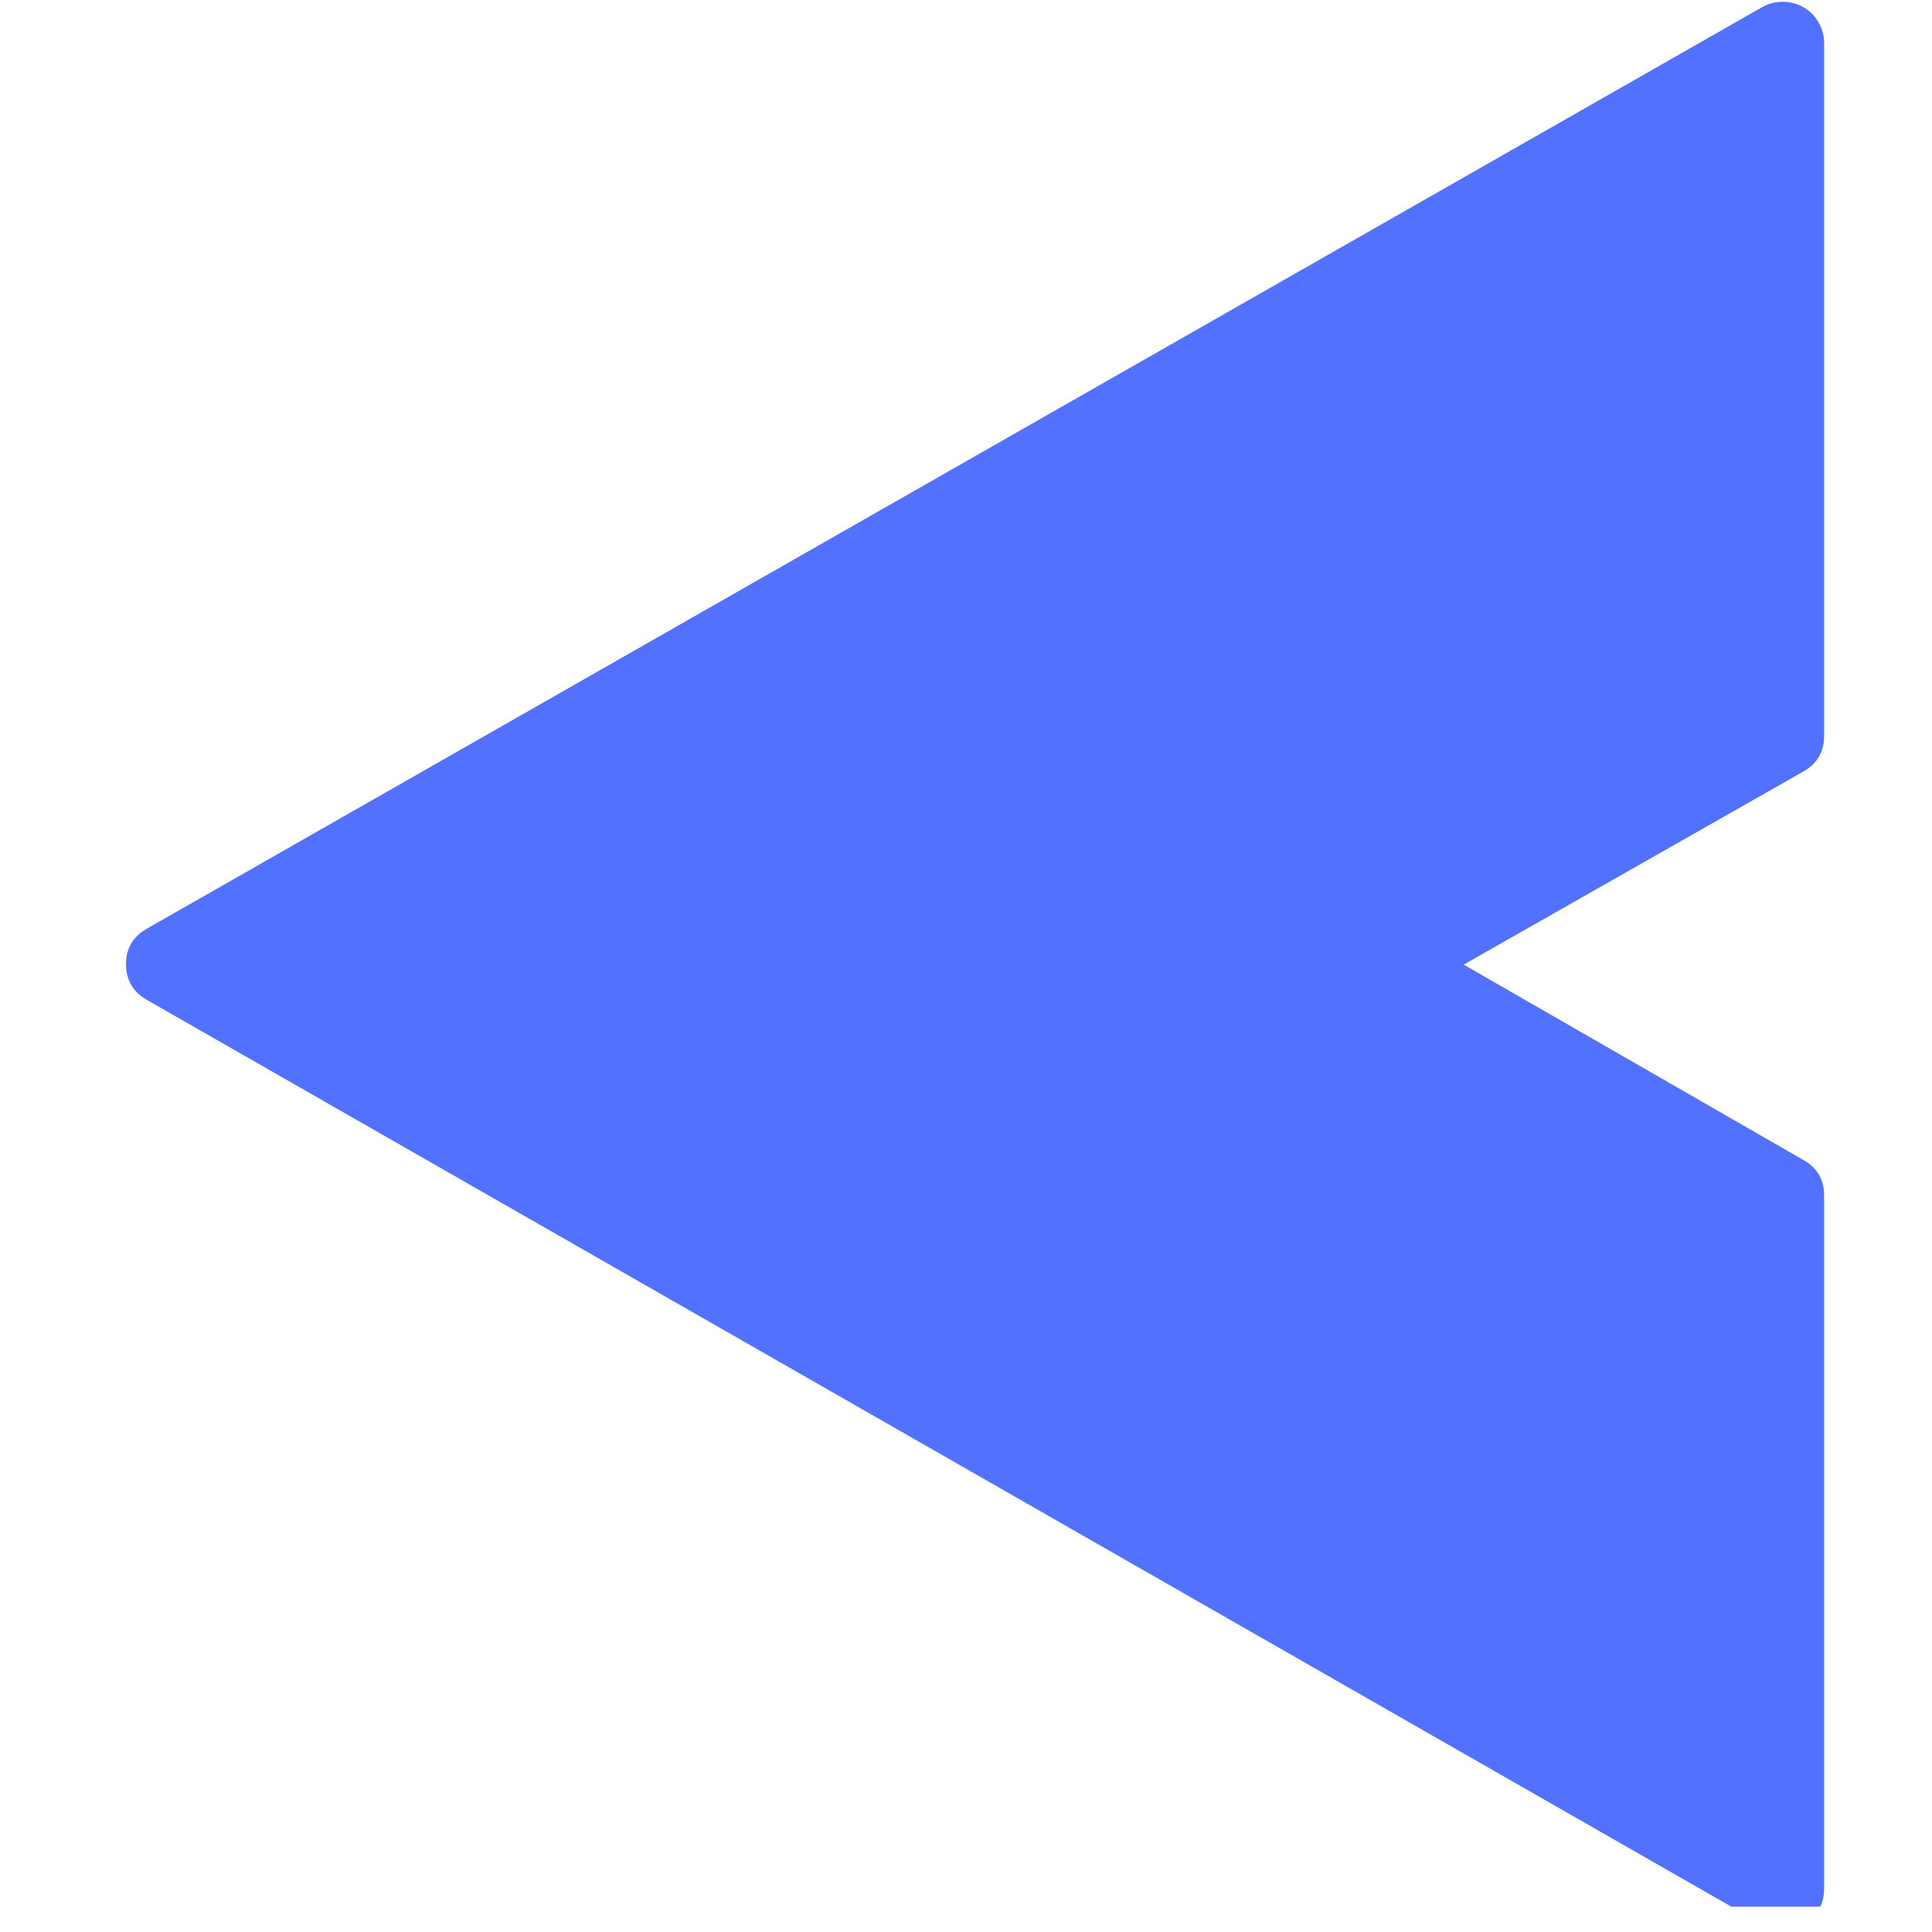
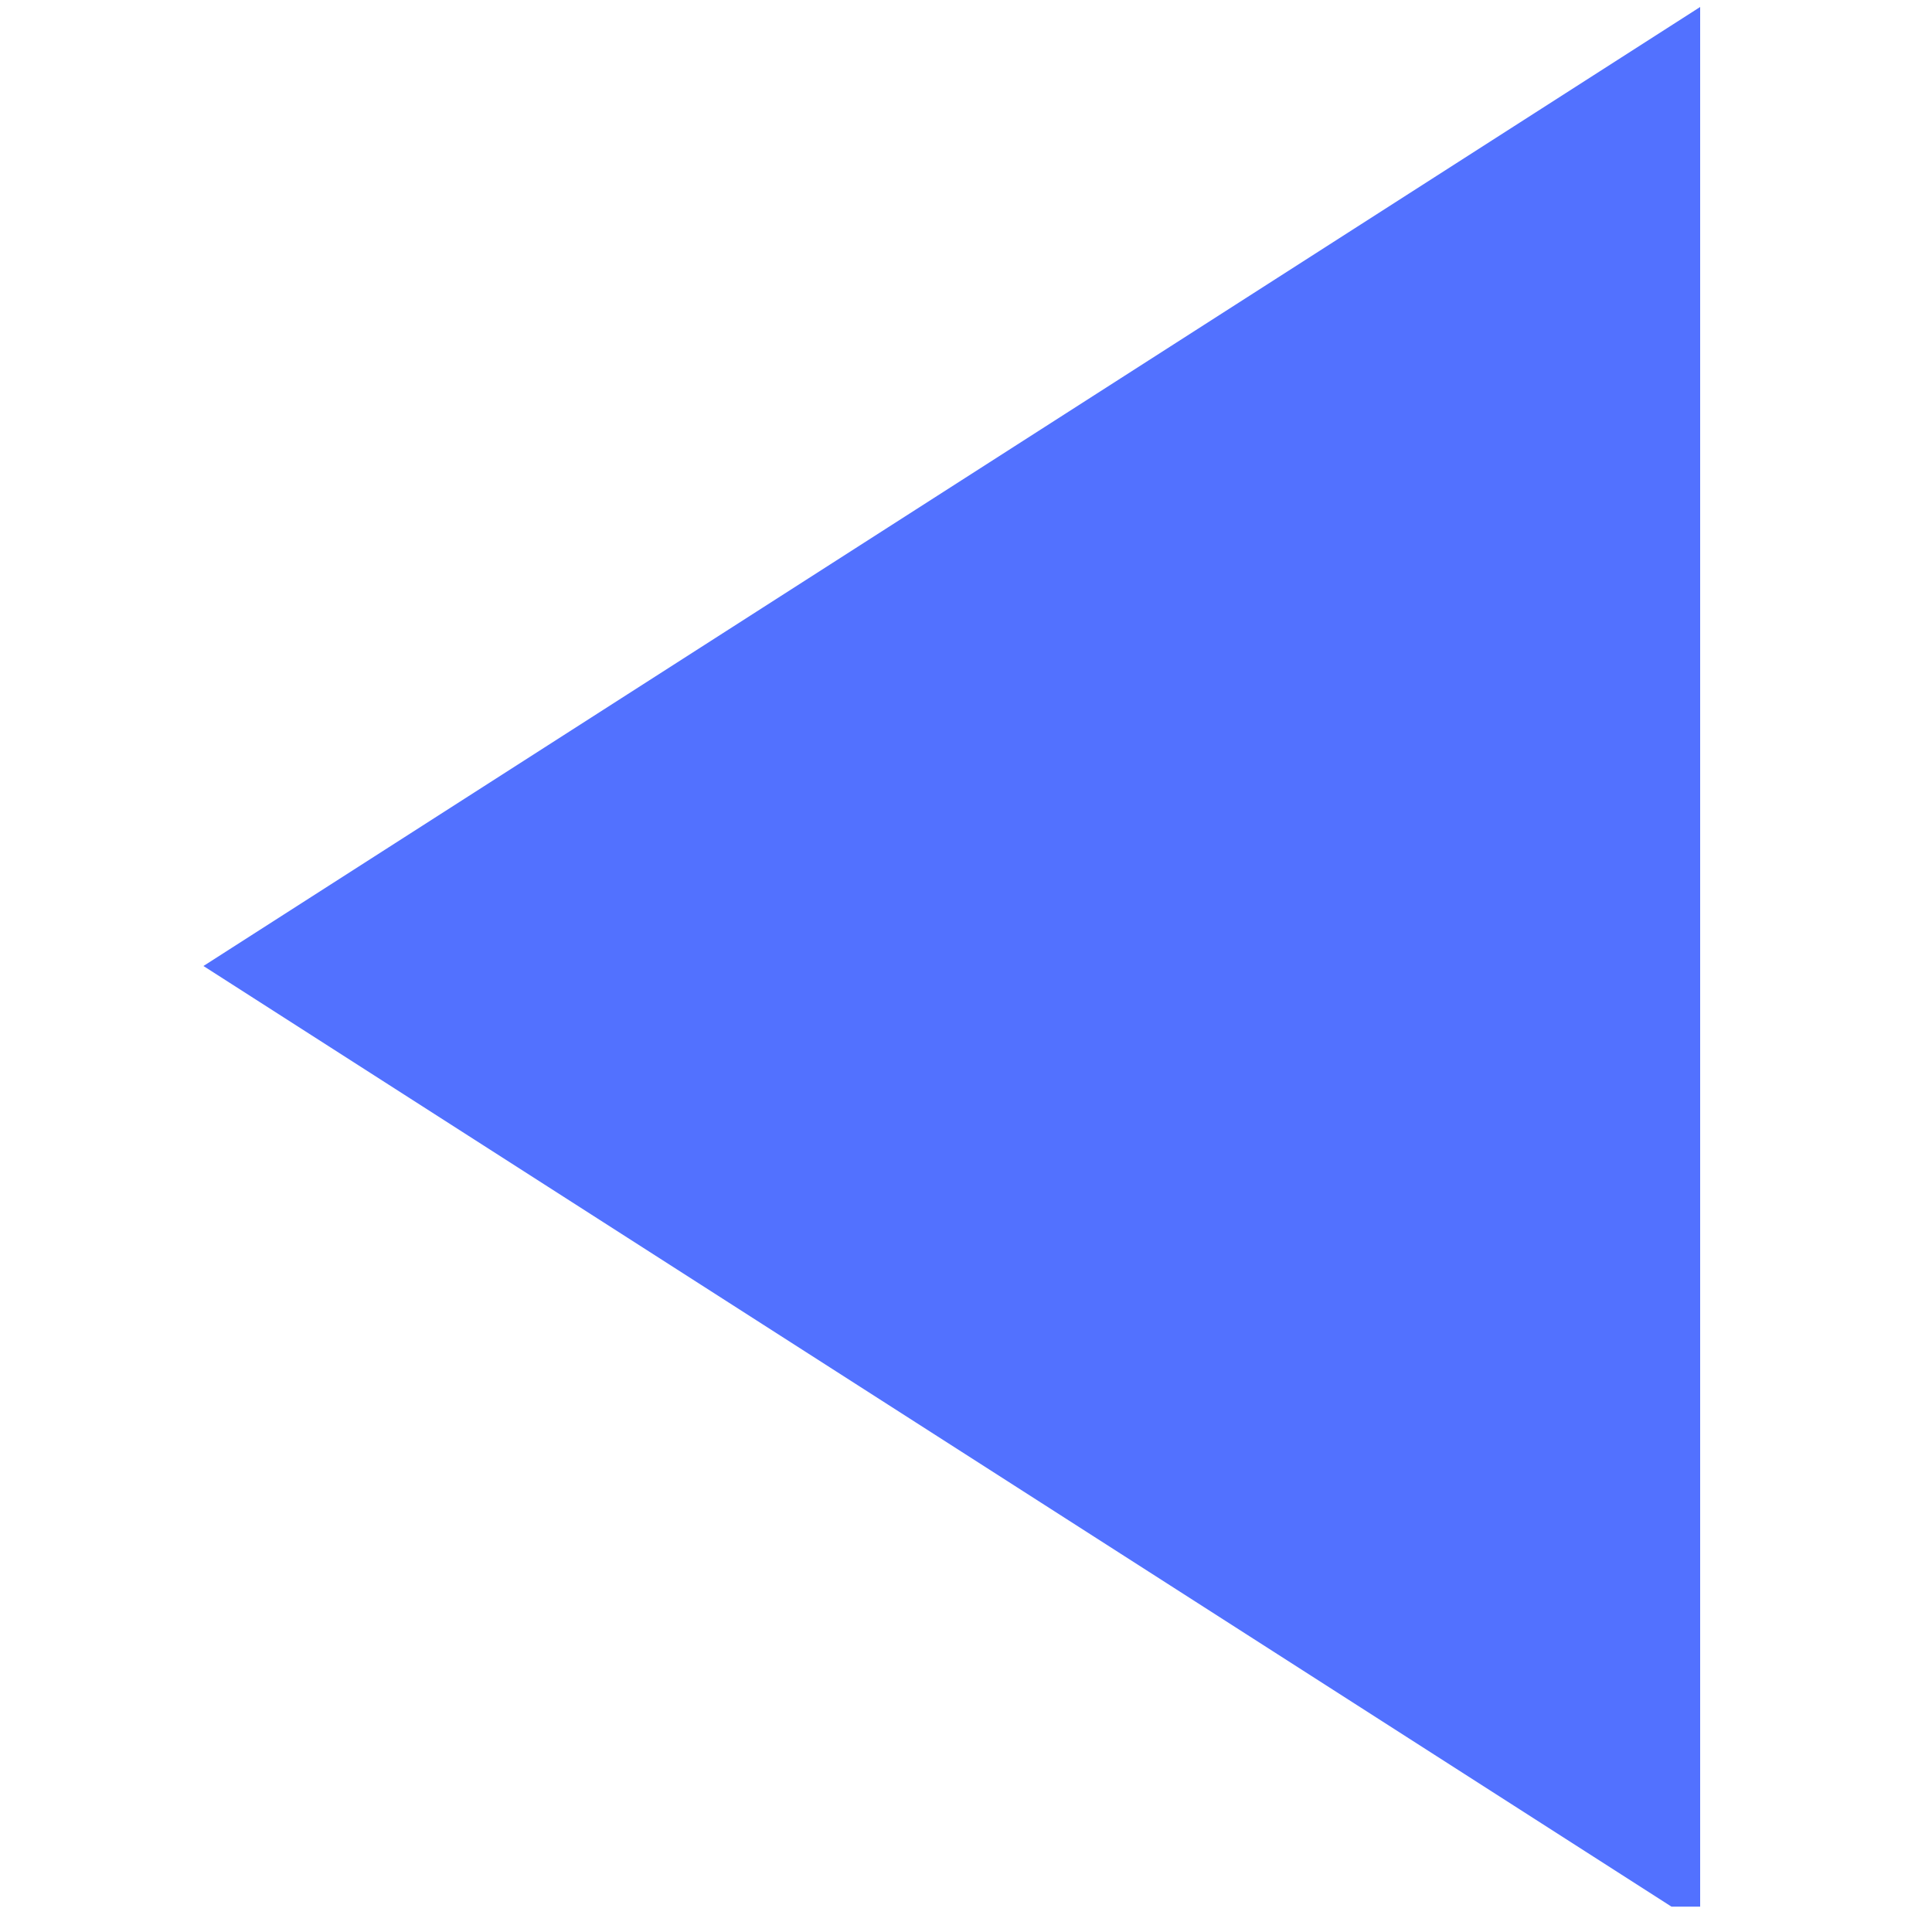
<svg xmlns="http://www.w3.org/2000/svg" width="50" zoomAndPan="magnify" viewBox="0 0 37.5 37.5" height="50" preserveAspectRatio="xMidYMid meet" version="1.0">
  <defs>
-     <clipPath id="ef4c4f0bcd">
-       <path d="M 2.426 0 L 35.426 0 L 35.426 37.008 L 2.426 37.008 Z M 2.426 0 " clip-rule="nonzero" />
+     <clipPath id="8341c9f25c">
+       <path d="M 3.949 0 L 33 0 L 33 37.008 L 3.949 37.008 Z M 3.949 0 " clip-rule="nonzero" />
    </clipPath>
  </defs>
-   <g clip-path="url(#ef4c4f0bcd)">
-     <path fill="#5271ff" d="M 2.848 18.027 C 2.582 18.18 2.445 18.41 2.445 18.715 L 2.445 18.719 C 2.449 19.023 2.582 19.254 2.848 19.406 L 34.199 37.348 C 34.469 37.5 34.734 37.5 35.004 37.348 C 35.27 37.195 35.406 36.965 35.406 36.66 L 35.406 23.203 C 35.406 22.898 35.273 22.668 35.004 22.516 L 28.41 18.723 L 35 14.977 C 35.27 14.824 35.406 14.594 35.406 14.285 L 35.406 0.828 C 35.406 0.688 35.367 0.555 35.297 0.434 C 35.227 0.309 35.129 0.211 35.004 0.141 C 34.879 0.07 34.746 0.035 34.602 0.035 C 34.457 0.035 34.324 0.07 34.199 0.141 Z M 2.848 18.027 " fill-opacity="1" fill-rule="nonzero" />
+   <g clip-path="url(#8341c9f25c)">
+     <path fill="#5271ff" d="M 33.199 0.008 L 33.199 37.492 L 3.949 18.75 Z M 33.199 0.008 " fill-opacity="1" fill-rule="nonzero" />
  </g>
</svg>
